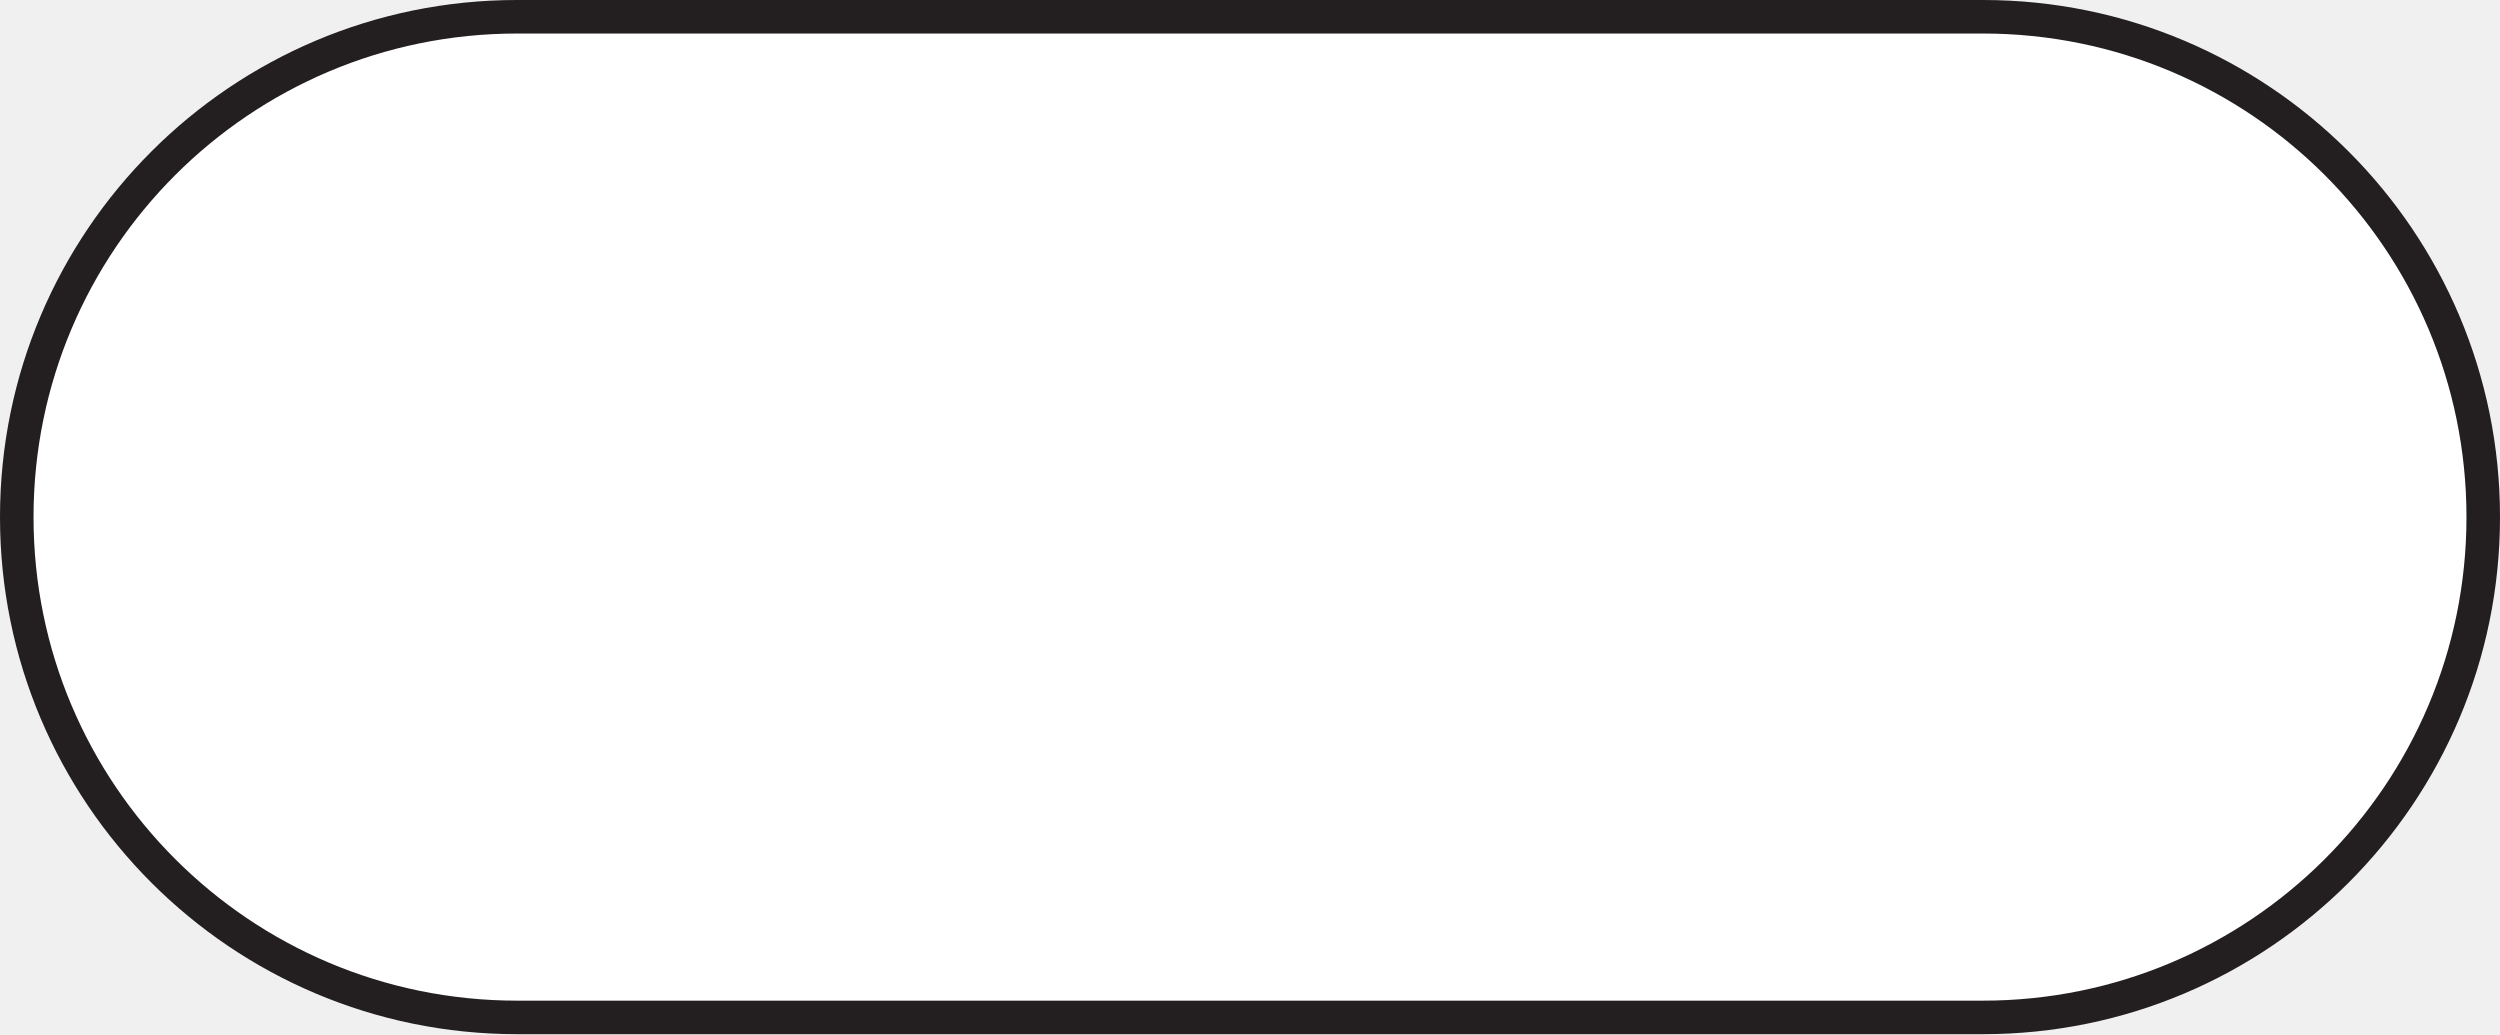
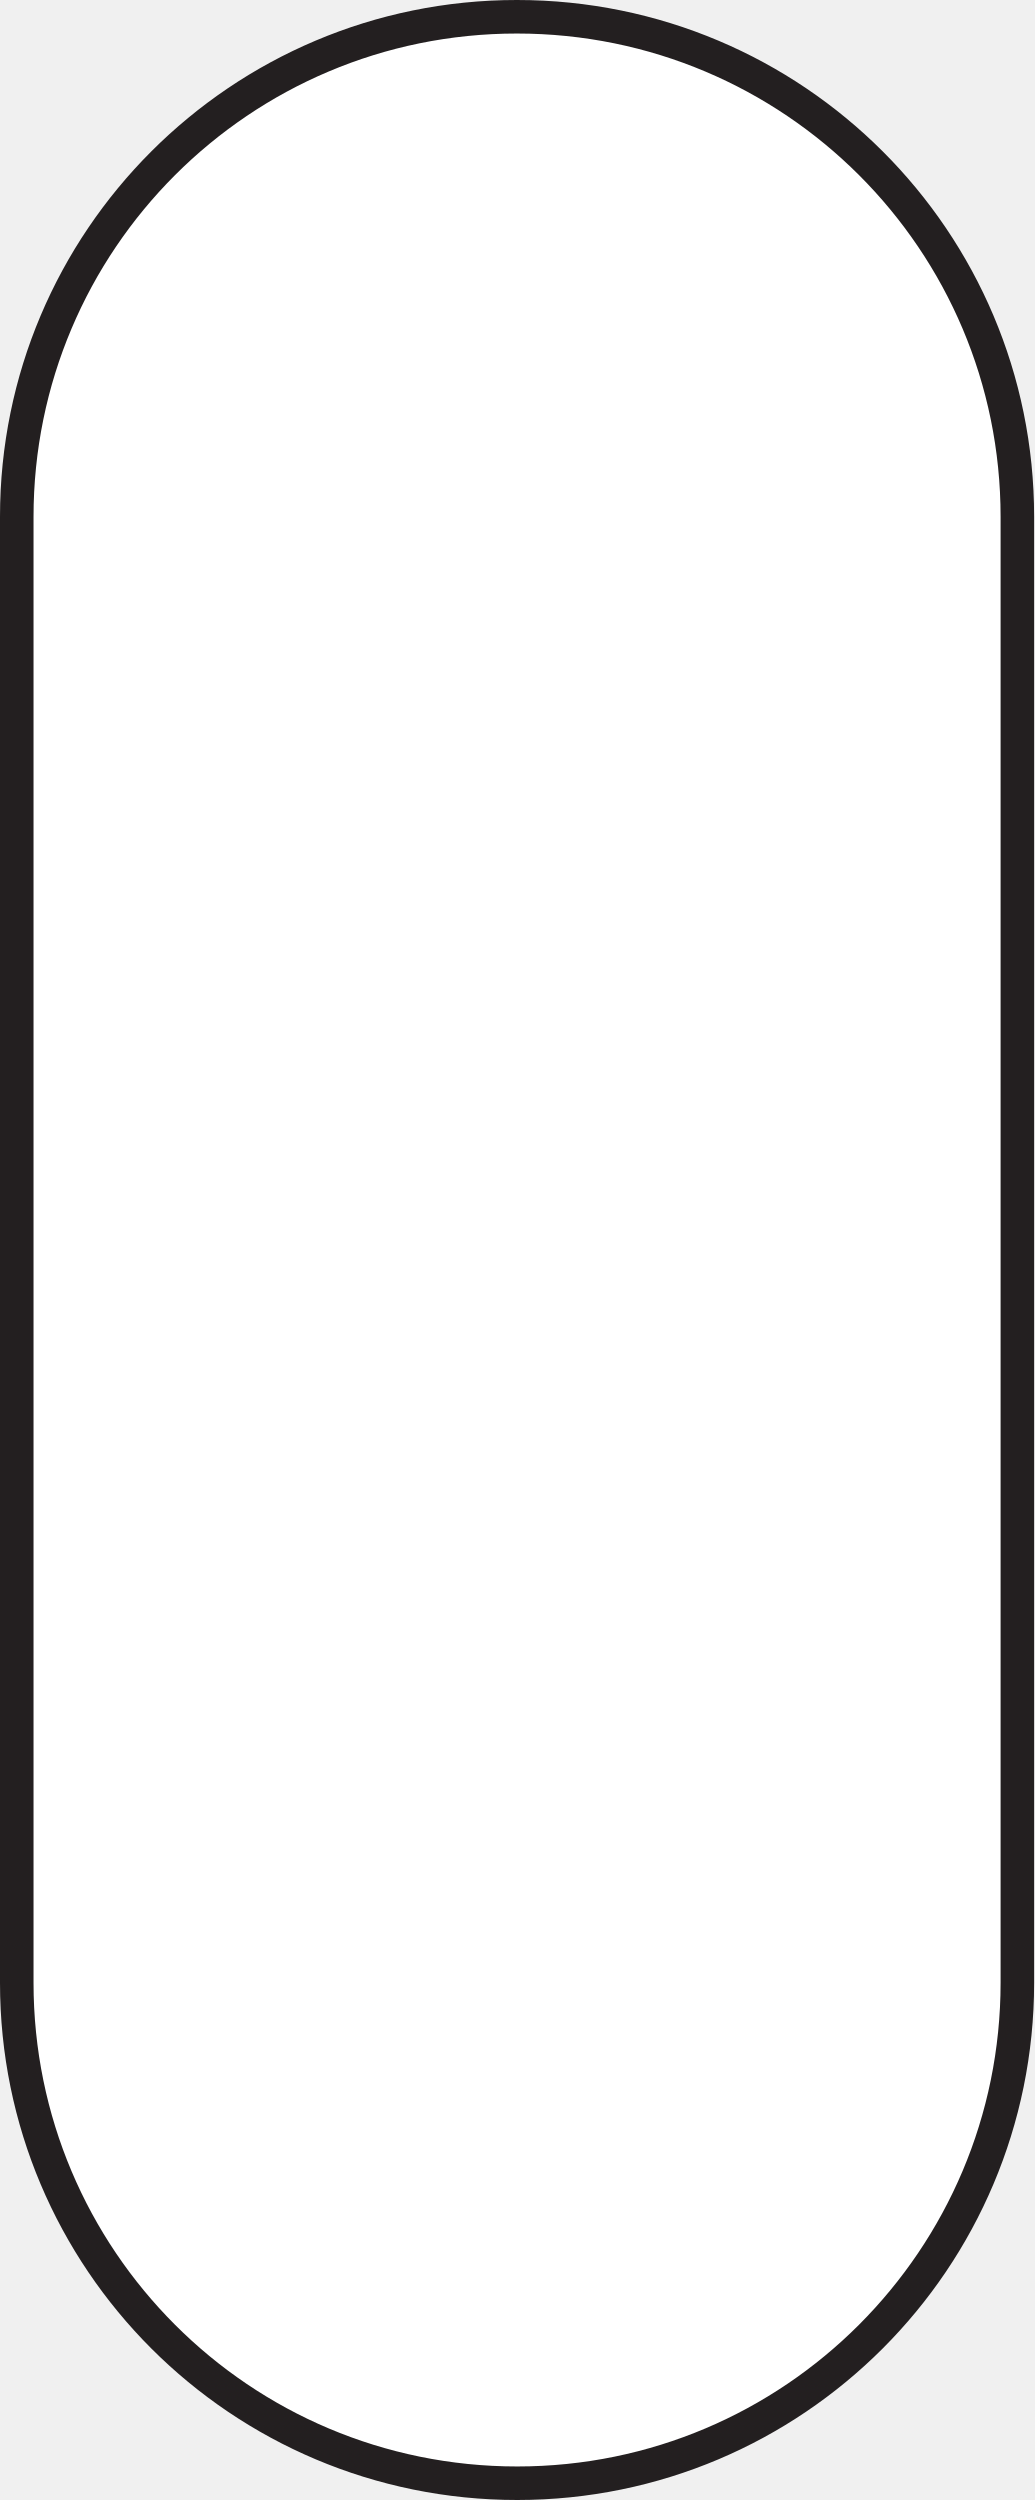
- <svg xmlns="http://www.w3.org/2000/svg" id="Layer_1" data-name="Layer 1" viewBox="0 0 596.39 246.71">
-   <defs>
-     <style>.cls-1{fill:#fff;stroke:#231f20;stroke-miterlimit:10;stroke-width:8px;}</style>
-   </defs>
-   <rect class="cls-1" x="4" y="4" width="588.39" height="238.71" rx="119.35" />
+ <svg xmlns="http://www.w3.org/2000/svg" version="1.1" id="Layer_1" x="0px" y="0px" viewBox="0 0 246.7 596.4" style="enable-background:new 0 0 246.7 596.4;" xml:space="preserve">
+   <style type="text/css">
+ 	.st0{fill:#FFFFFF;stroke:#231F20;stroke-width:8;stroke-miterlimit:10;}
+ </style>
+   <path class="st0" d="M242.7,123.3V473c0,65.9-53.4,119.4-119.3,119.4h0C57.4,592.4,4,539,4,473V123.3C4,57.4,57.4,4,123.3,4h0  C189.3,4,242.7,57.4,242.7,123.3z" />
</svg>
